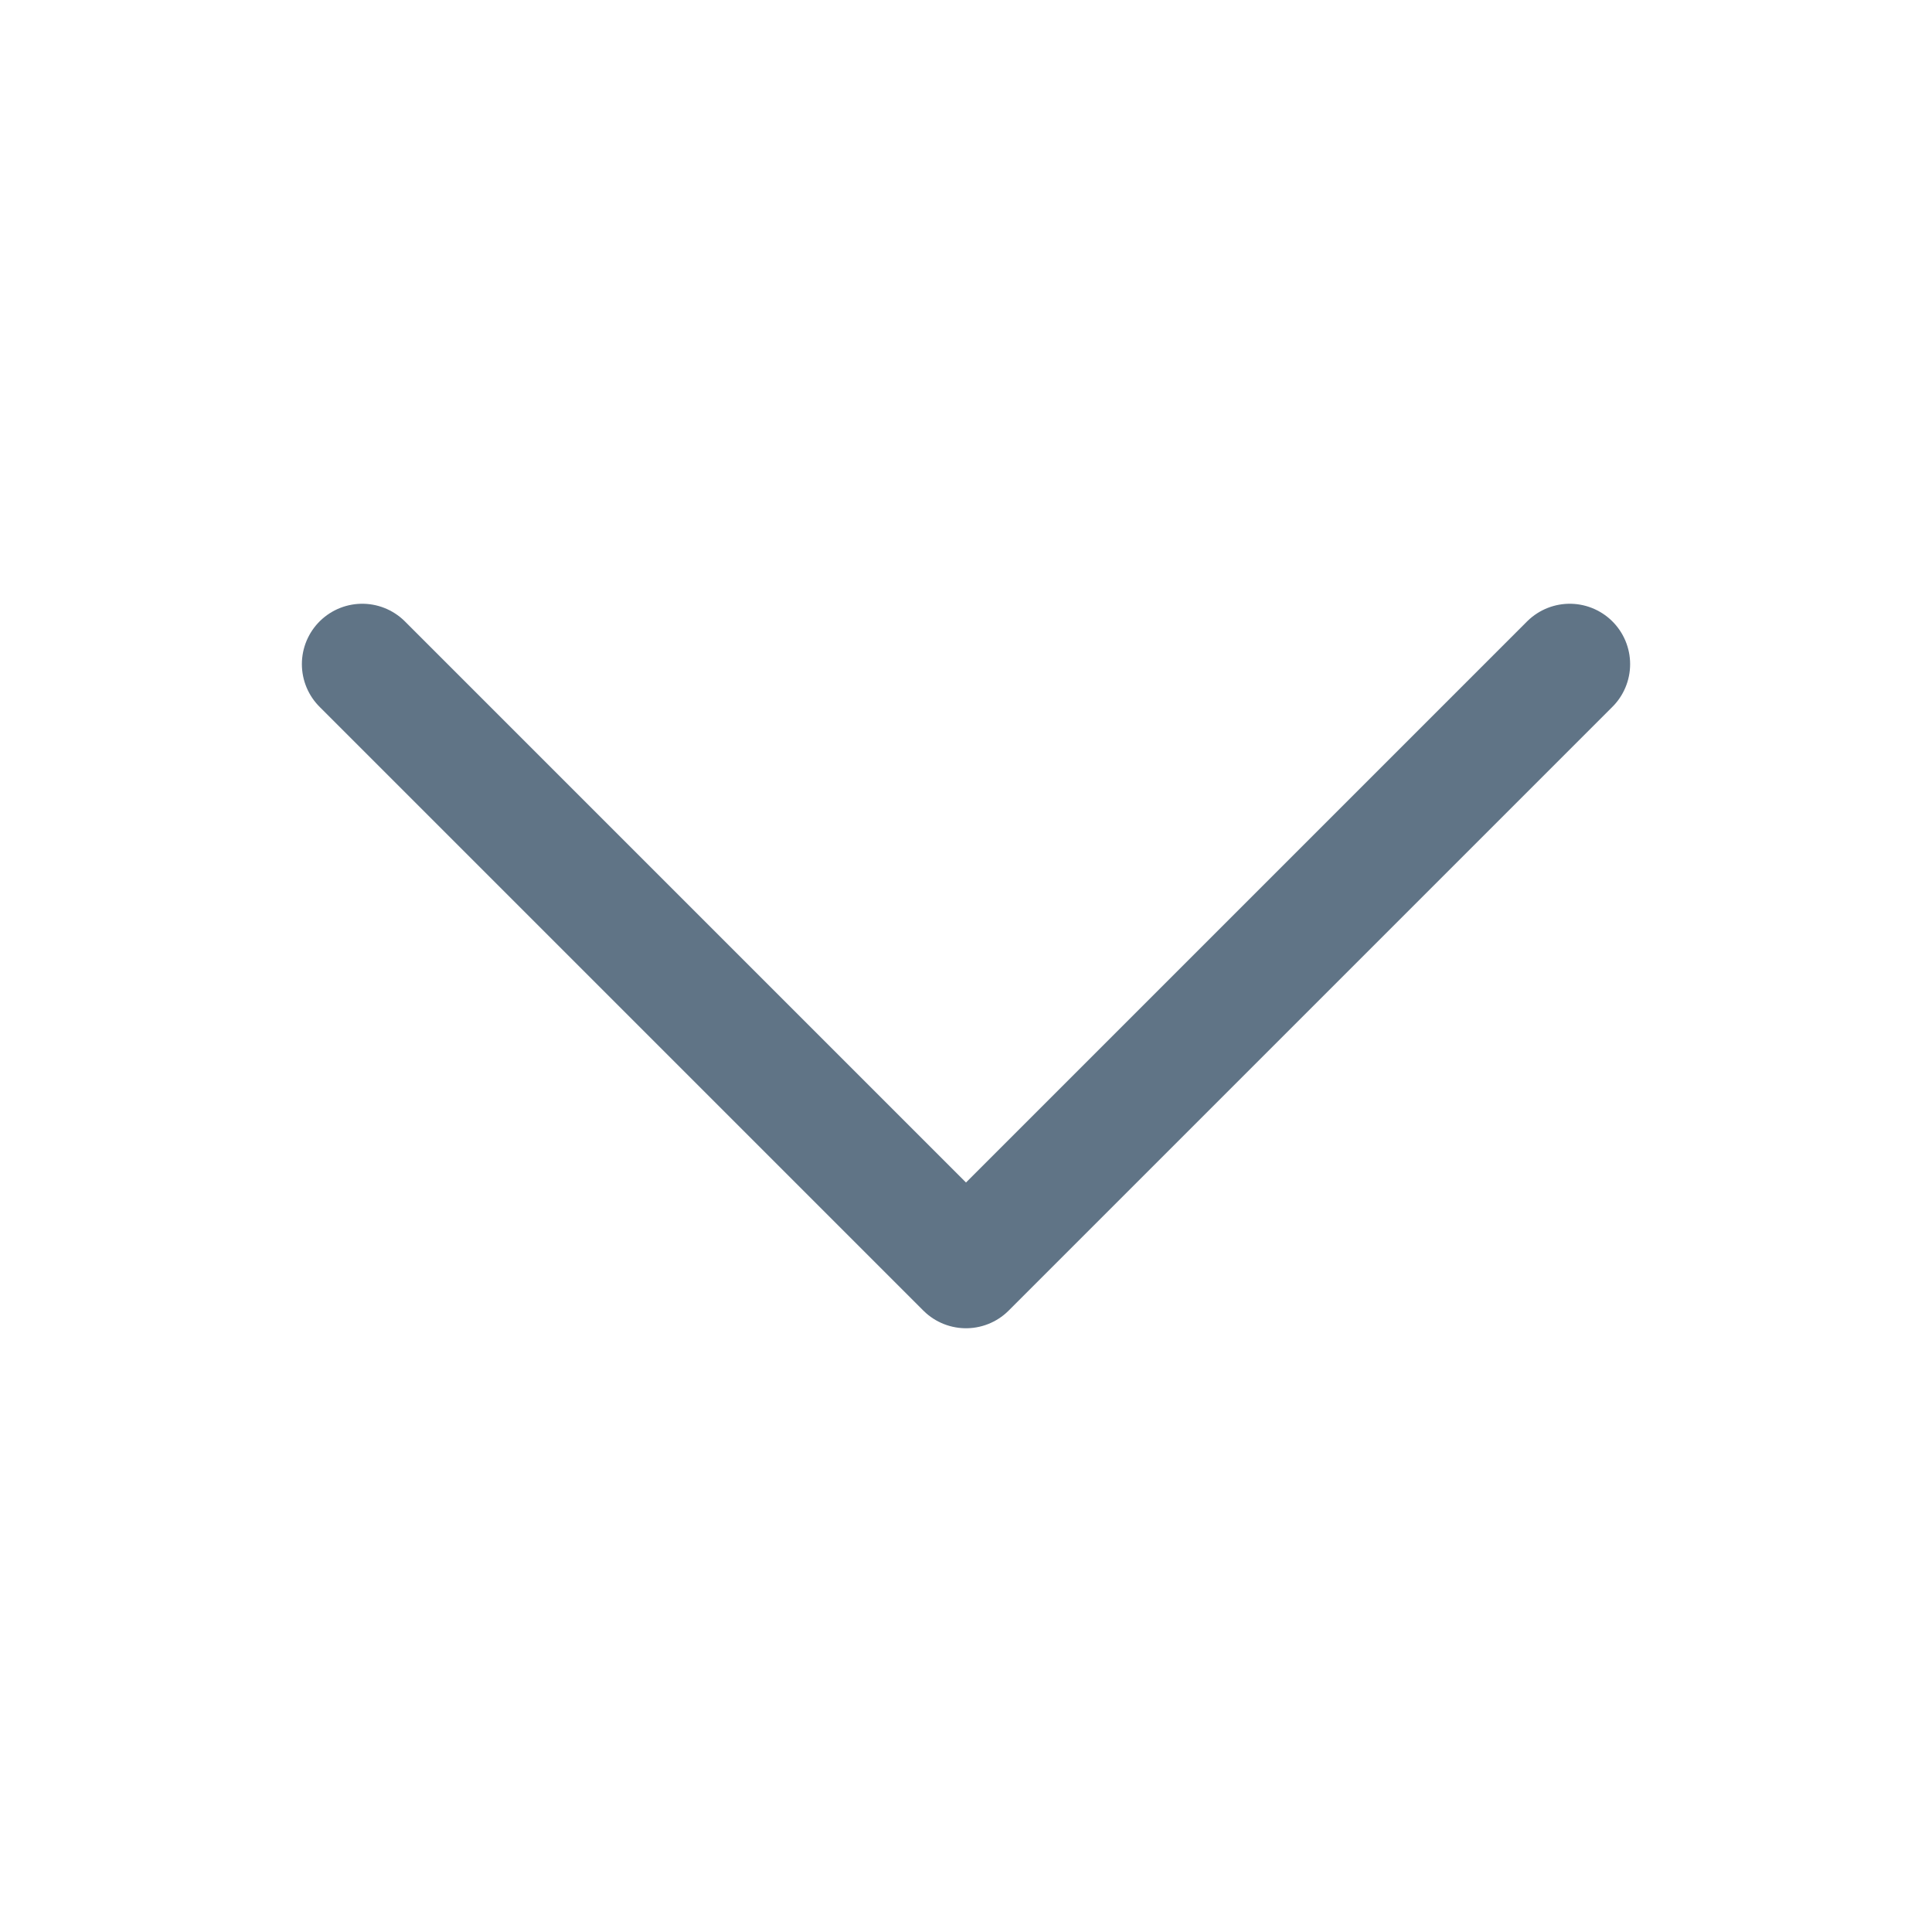
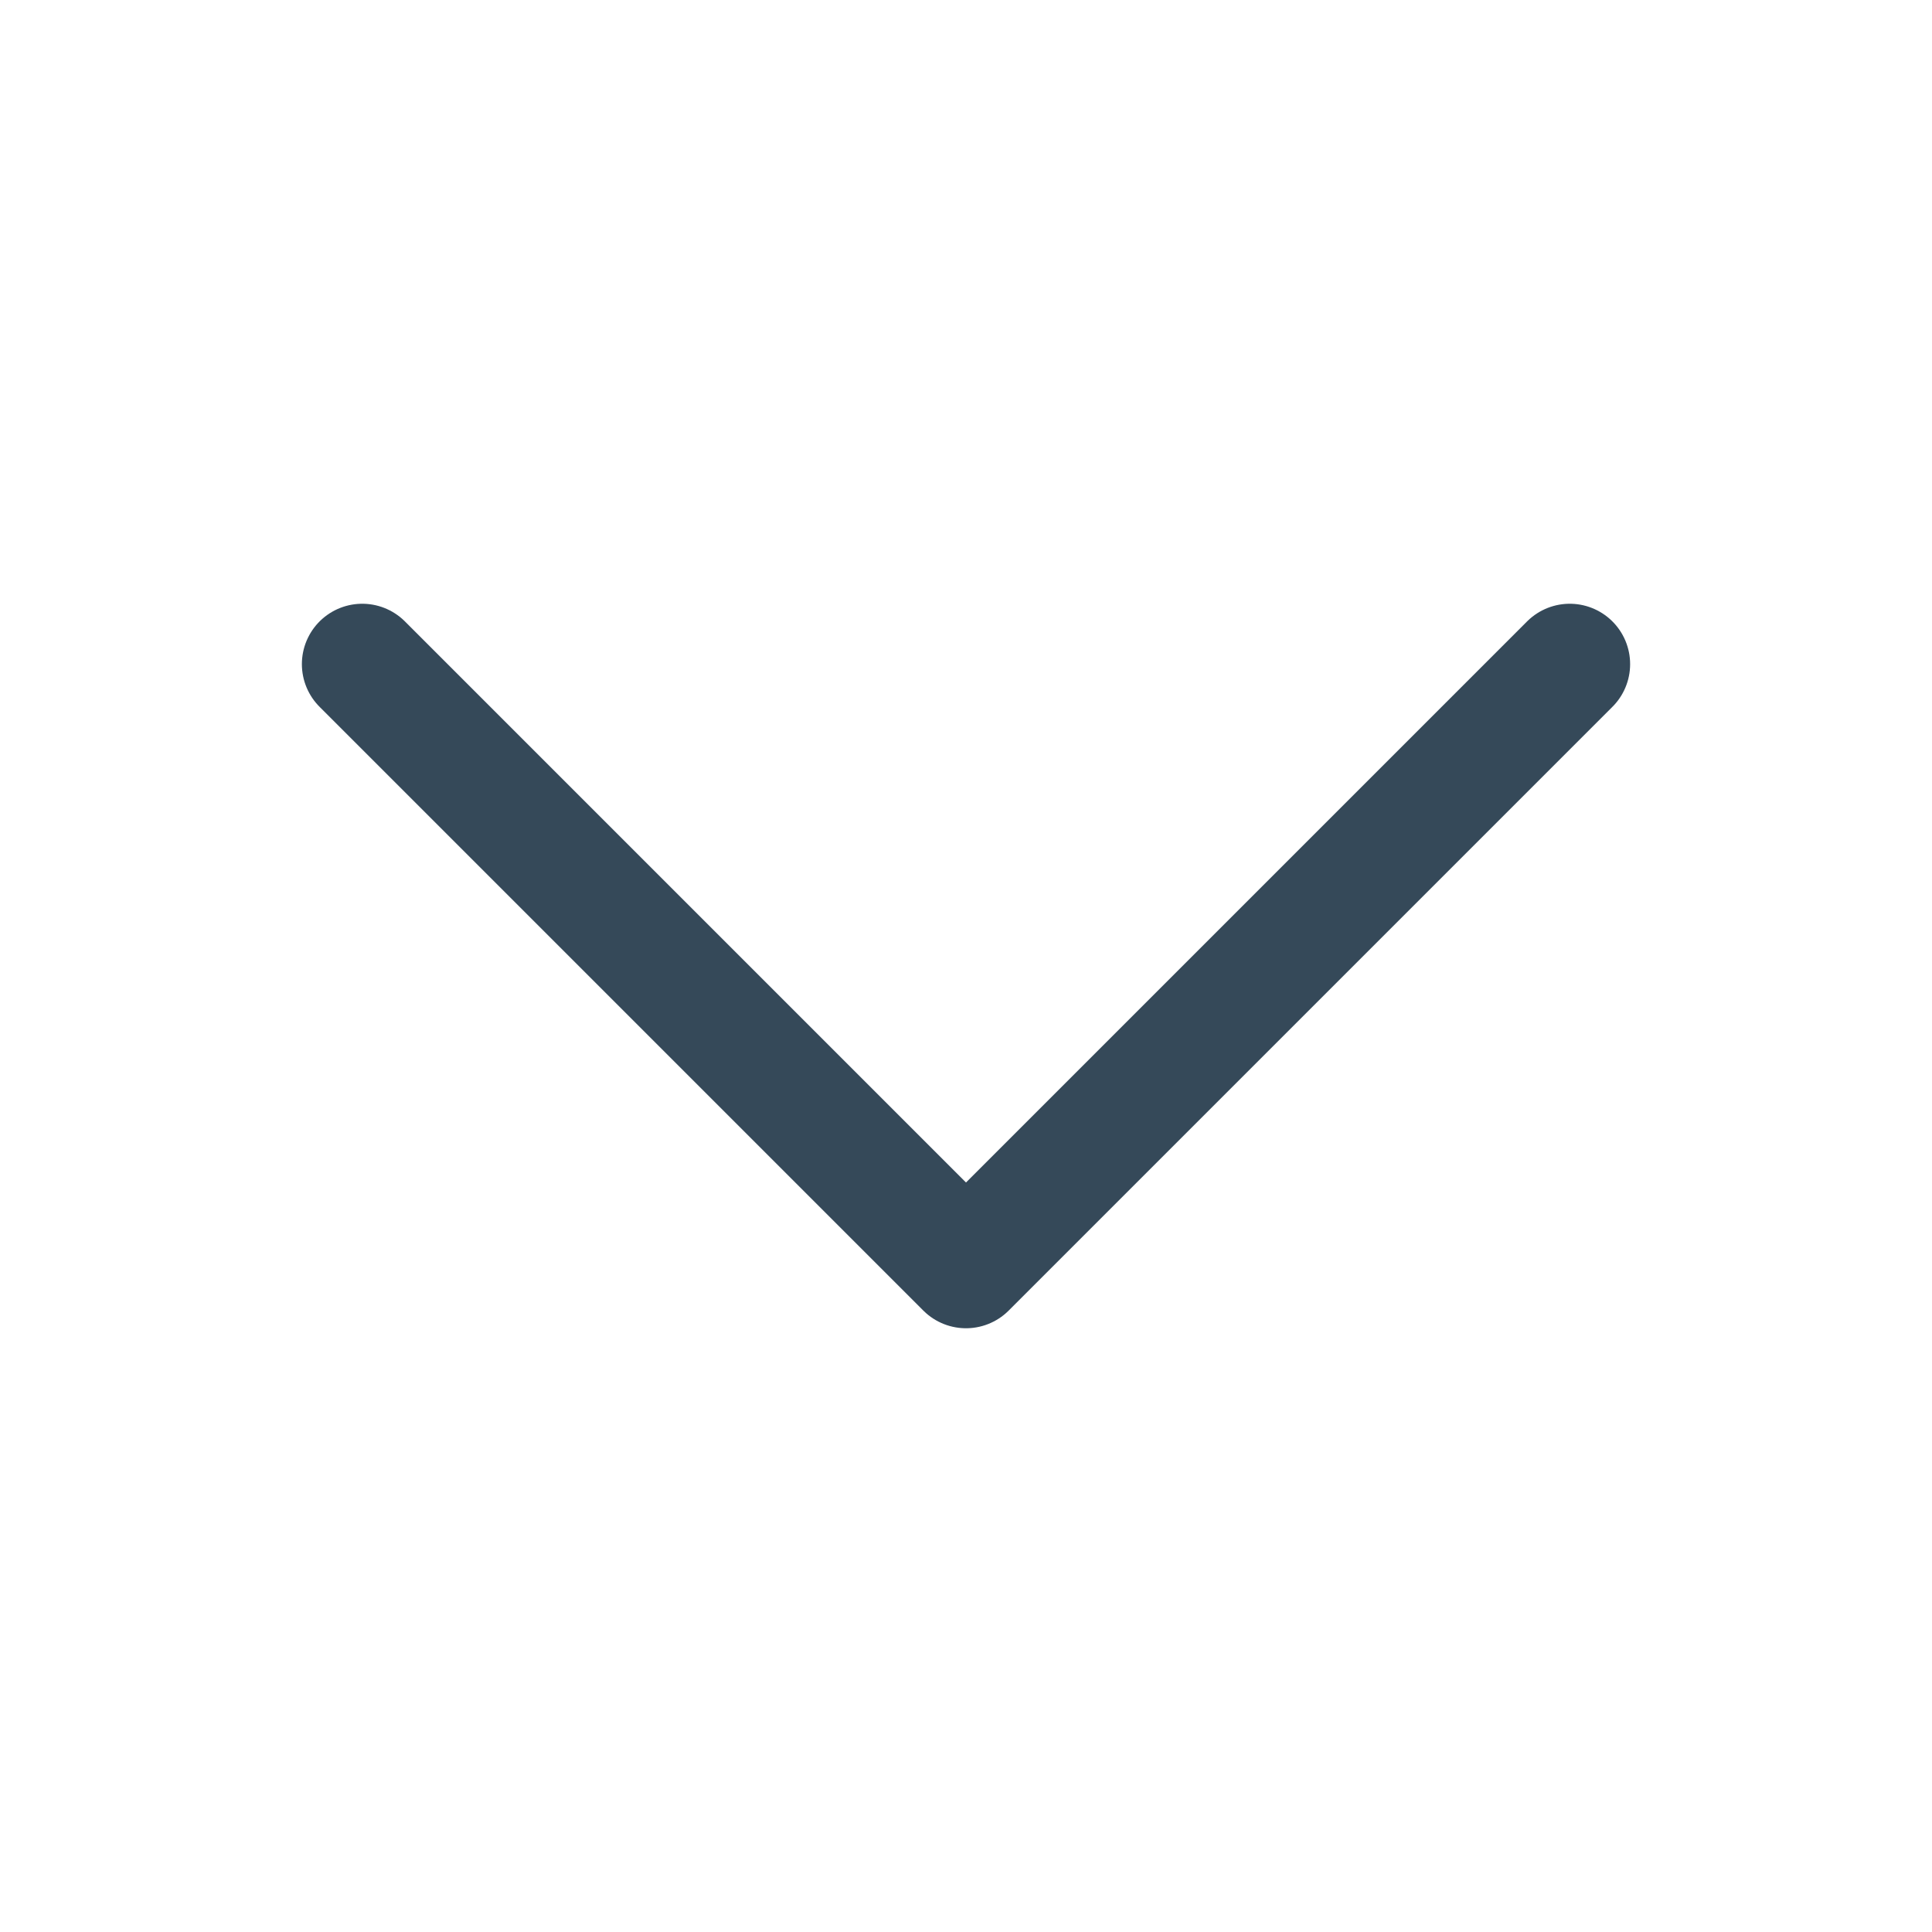
- <svg xmlns="http://www.w3.org/2000/svg" fill="none" viewBox="0 0 24 24" stroke-width="1.5" stroke="#607486" aria-hidden="true" data-slot="icon">
+ <svg xmlns="http://www.w3.org/2000/svg" fill="none" viewBox="0 0 24 24" stroke-width="1.5" stroke="#354959" aria-hidden="true" data-slot="icon">
  <path stroke-linecap="round" stroke-linejoin="round" d="m19.5 8.25-7.5 7.5-7.5-7.5" />
</svg>
